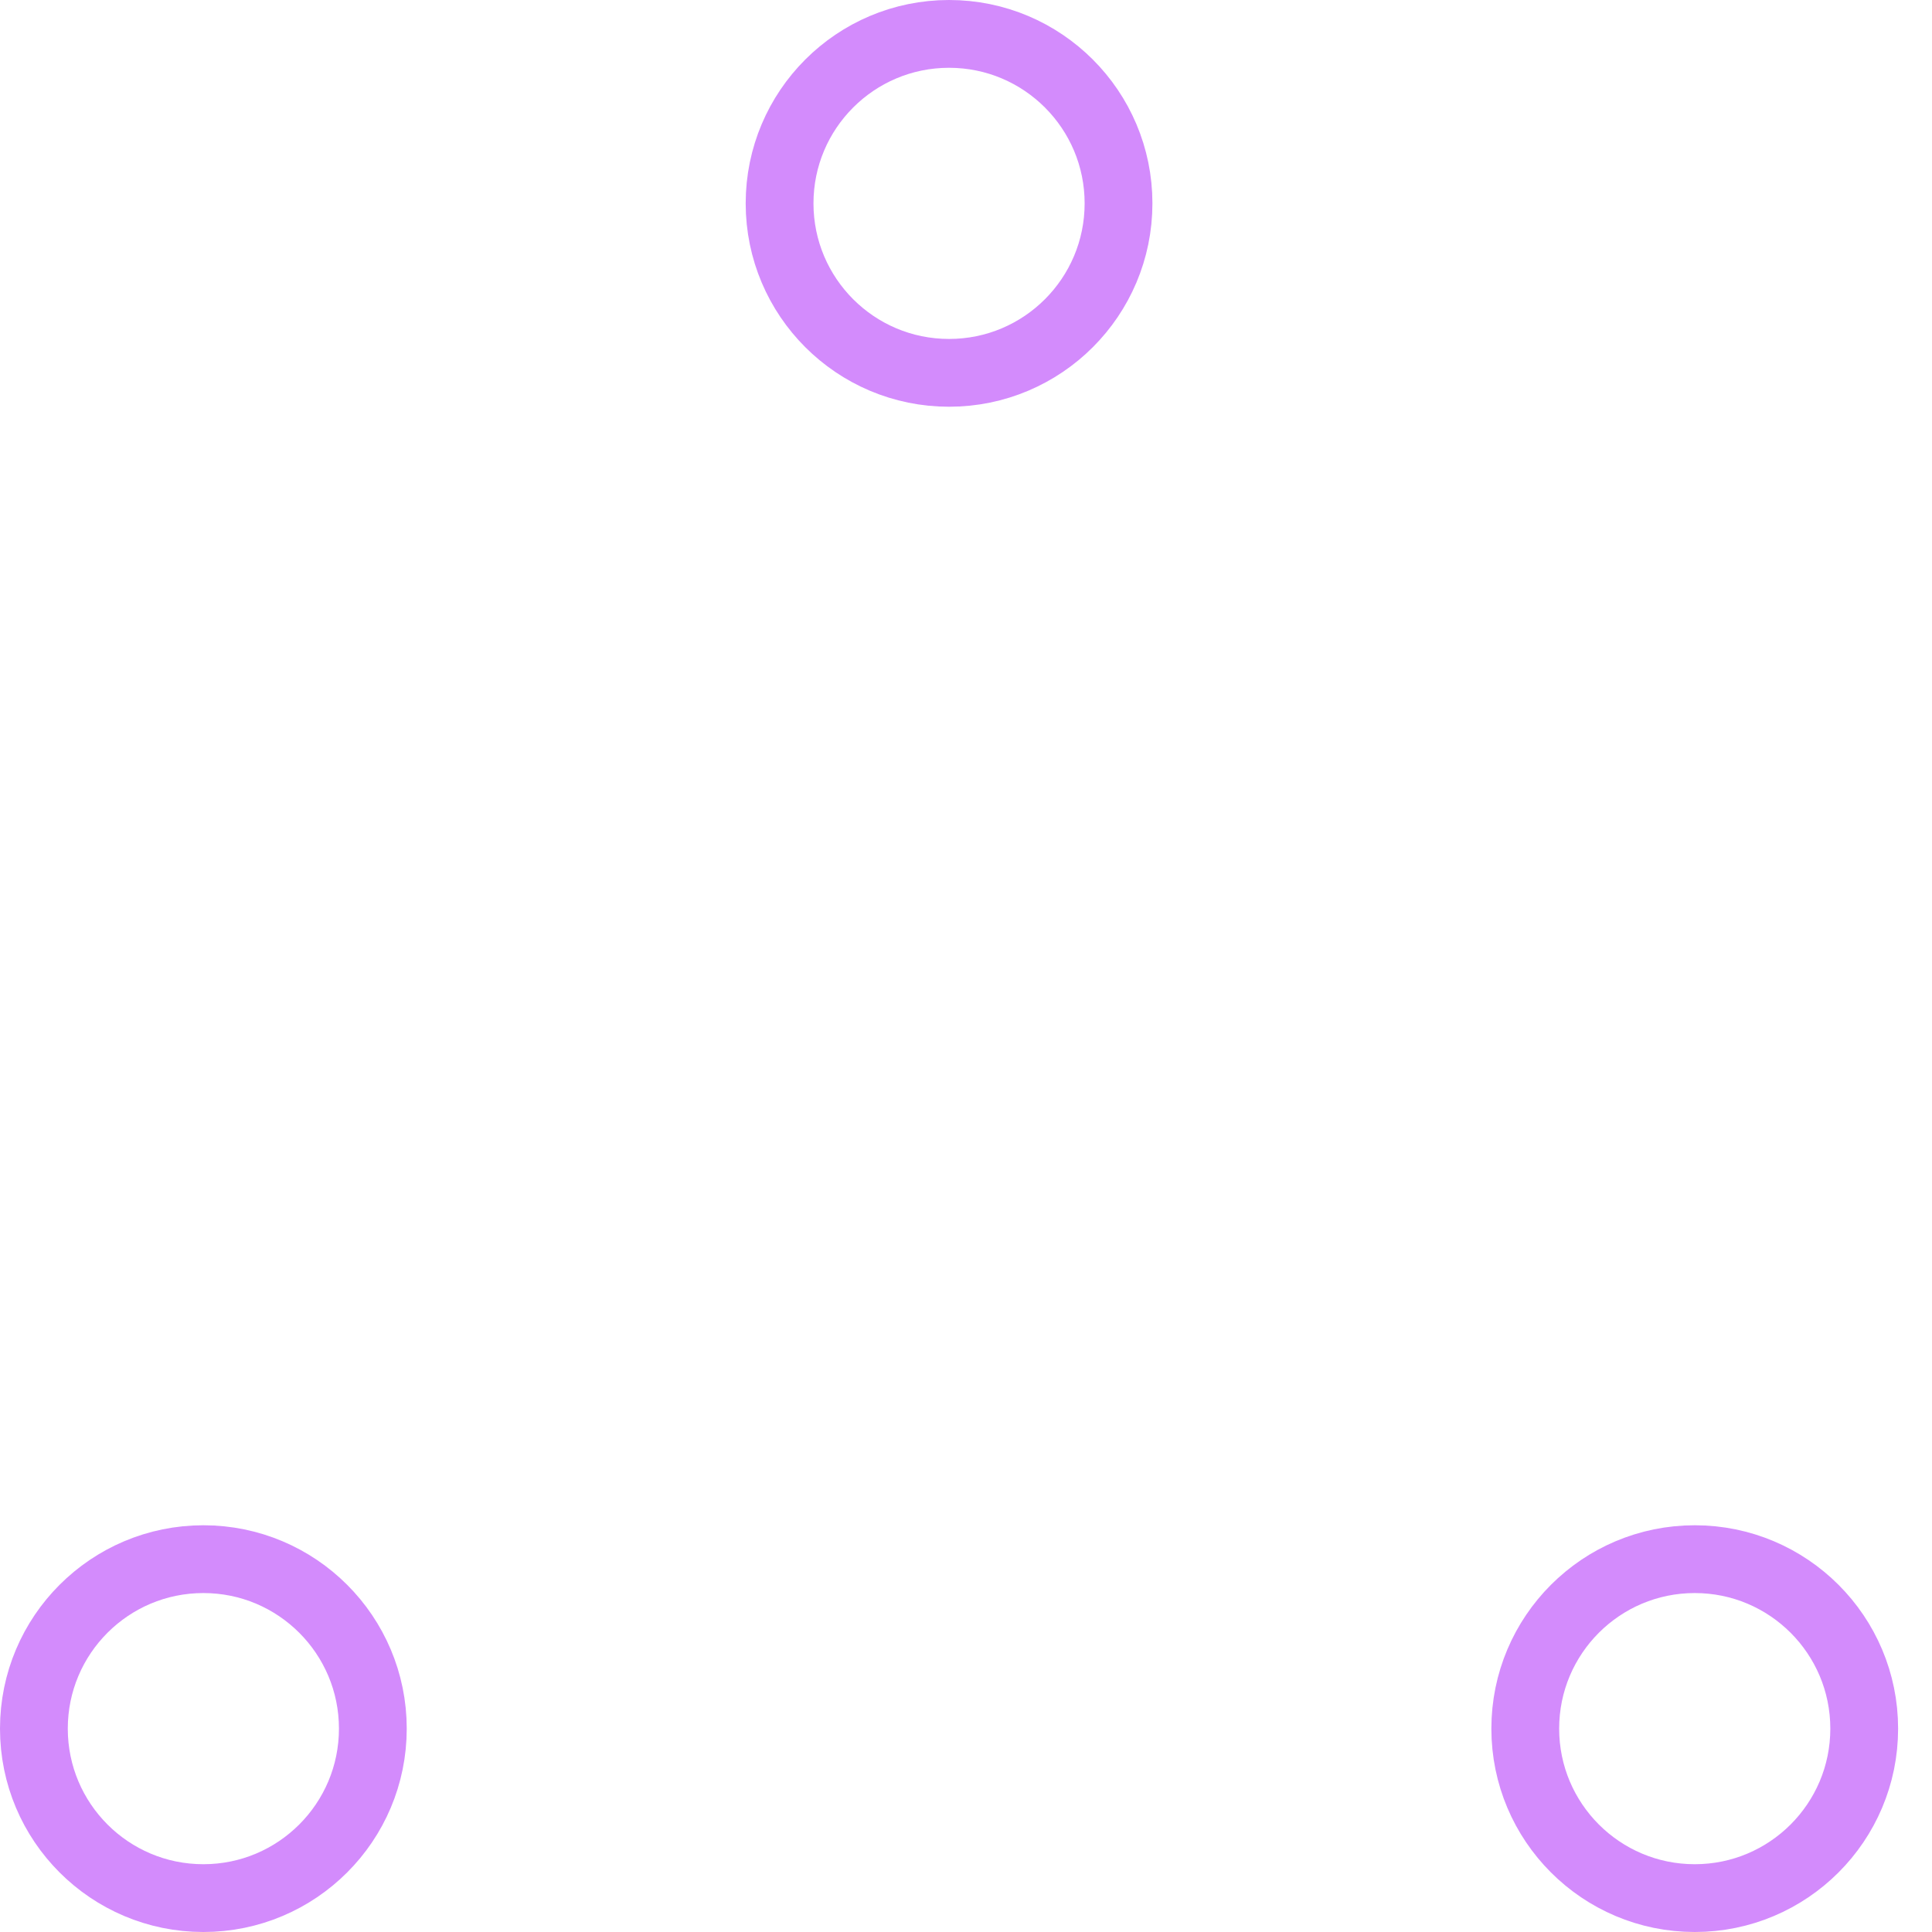
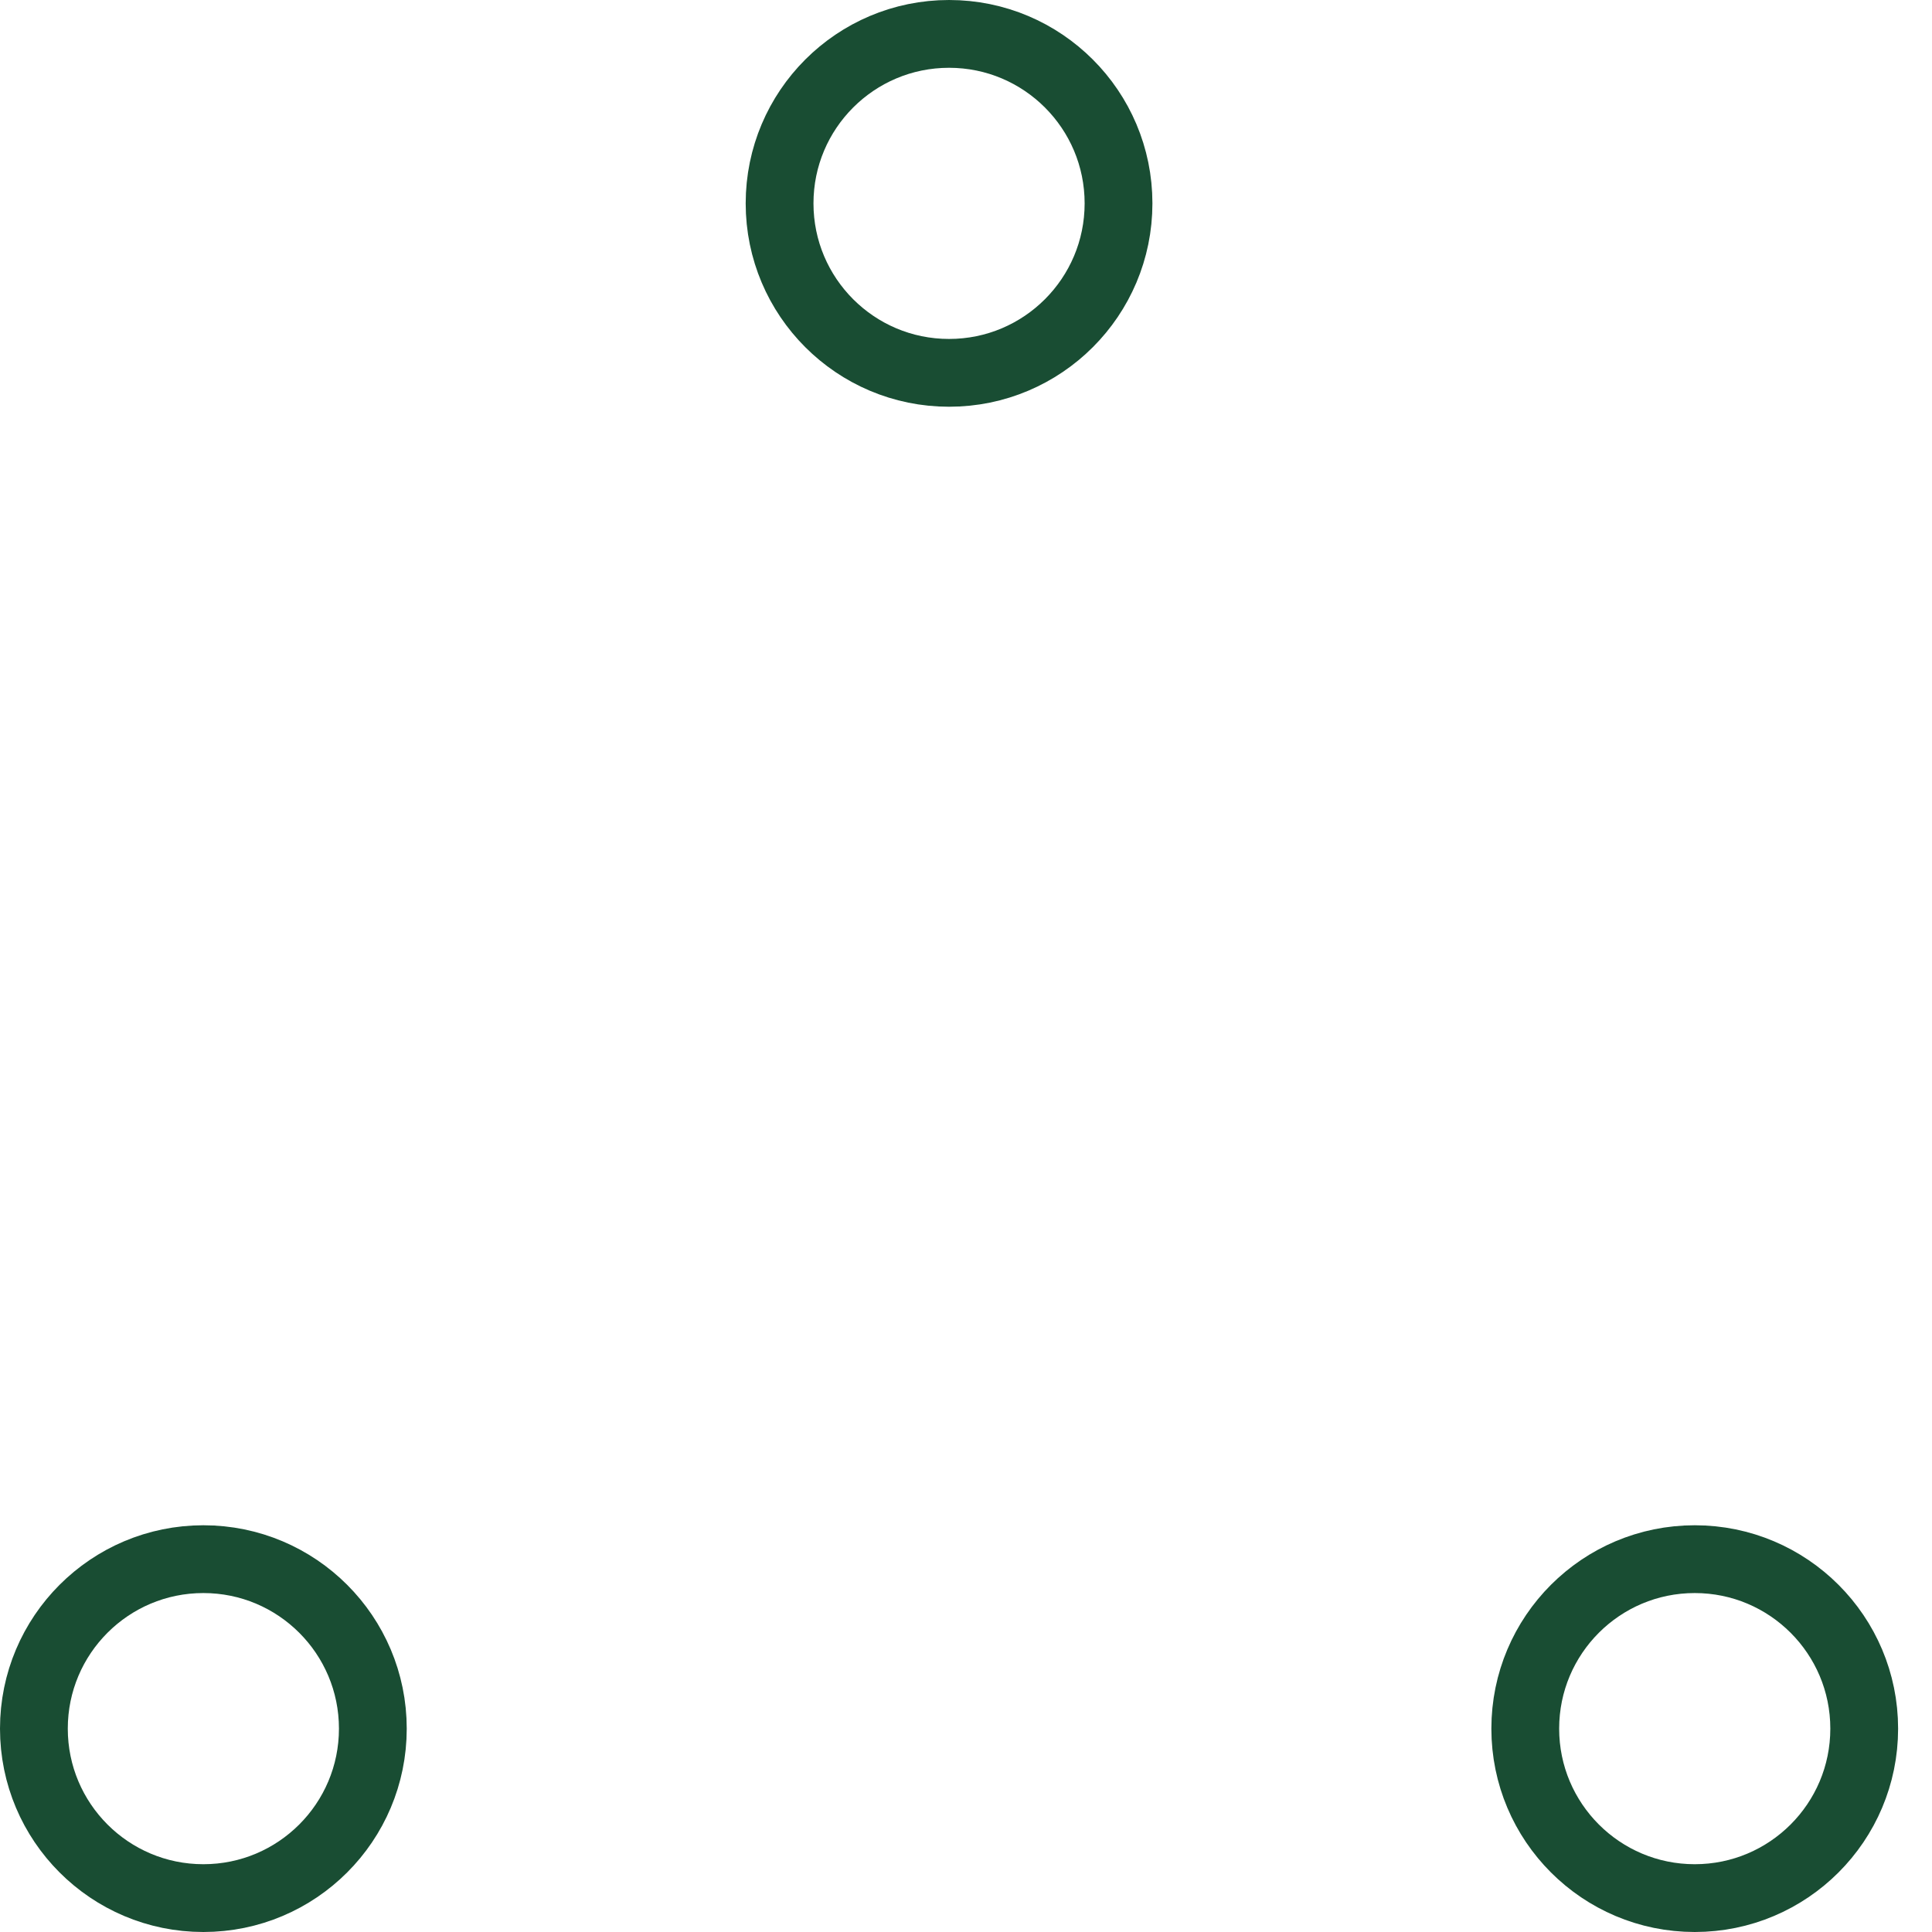
- <svg xmlns="http://www.w3.org/2000/svg" width="80" height="80" viewBox="0 0 57 57" stroke="#d38bfc">
+ <svg xmlns="http://www.w3.org/2000/svg" width="80" height="80" viewBox="0 0 57 57" stroke="#194d33">
  <g fill="none" fill-rule="evenodd">
    <g transform="translate(1 1)" stroke-width="2">
      <circle cx="5" cy="50" r="5">
        <animate attributeName="cy" begin="0s" dur="2.2s" values="50;5;50;50" calcMode="linear" repeatCount="indefinite" />
        <animate attributeName="cx" begin="0s" dur="2.2s" values="5;27;49;5" calcMode="linear" repeatCount="indefinite" />
      </circle>
      <circle cx="27" cy="5" r="5">
        <animate attributeName="cy" begin="0s" dur="2.2s" from="5" to="5" values="5;50;50;5" calcMode="linear" repeatCount="indefinite" />
        <animate attributeName="cx" begin="0s" dur="2.2s" from="27" to="27" values="27;49;5;27" calcMode="linear" repeatCount="indefinite" />
      </circle>
      <circle cx="49" cy="50" r="5">
        <animate attributeName="cy" begin="0s" dur="2.2s" values="50;50;5;50" calcMode="linear" repeatCount="indefinite" />
        <animate attributeName="cx" from="49" to="49" begin="0s" dur="2.2s" values="49;5;27;49" calcMode="linear" repeatCount="indefinite" />
      </circle>
    </g>
  </g>
</svg>
